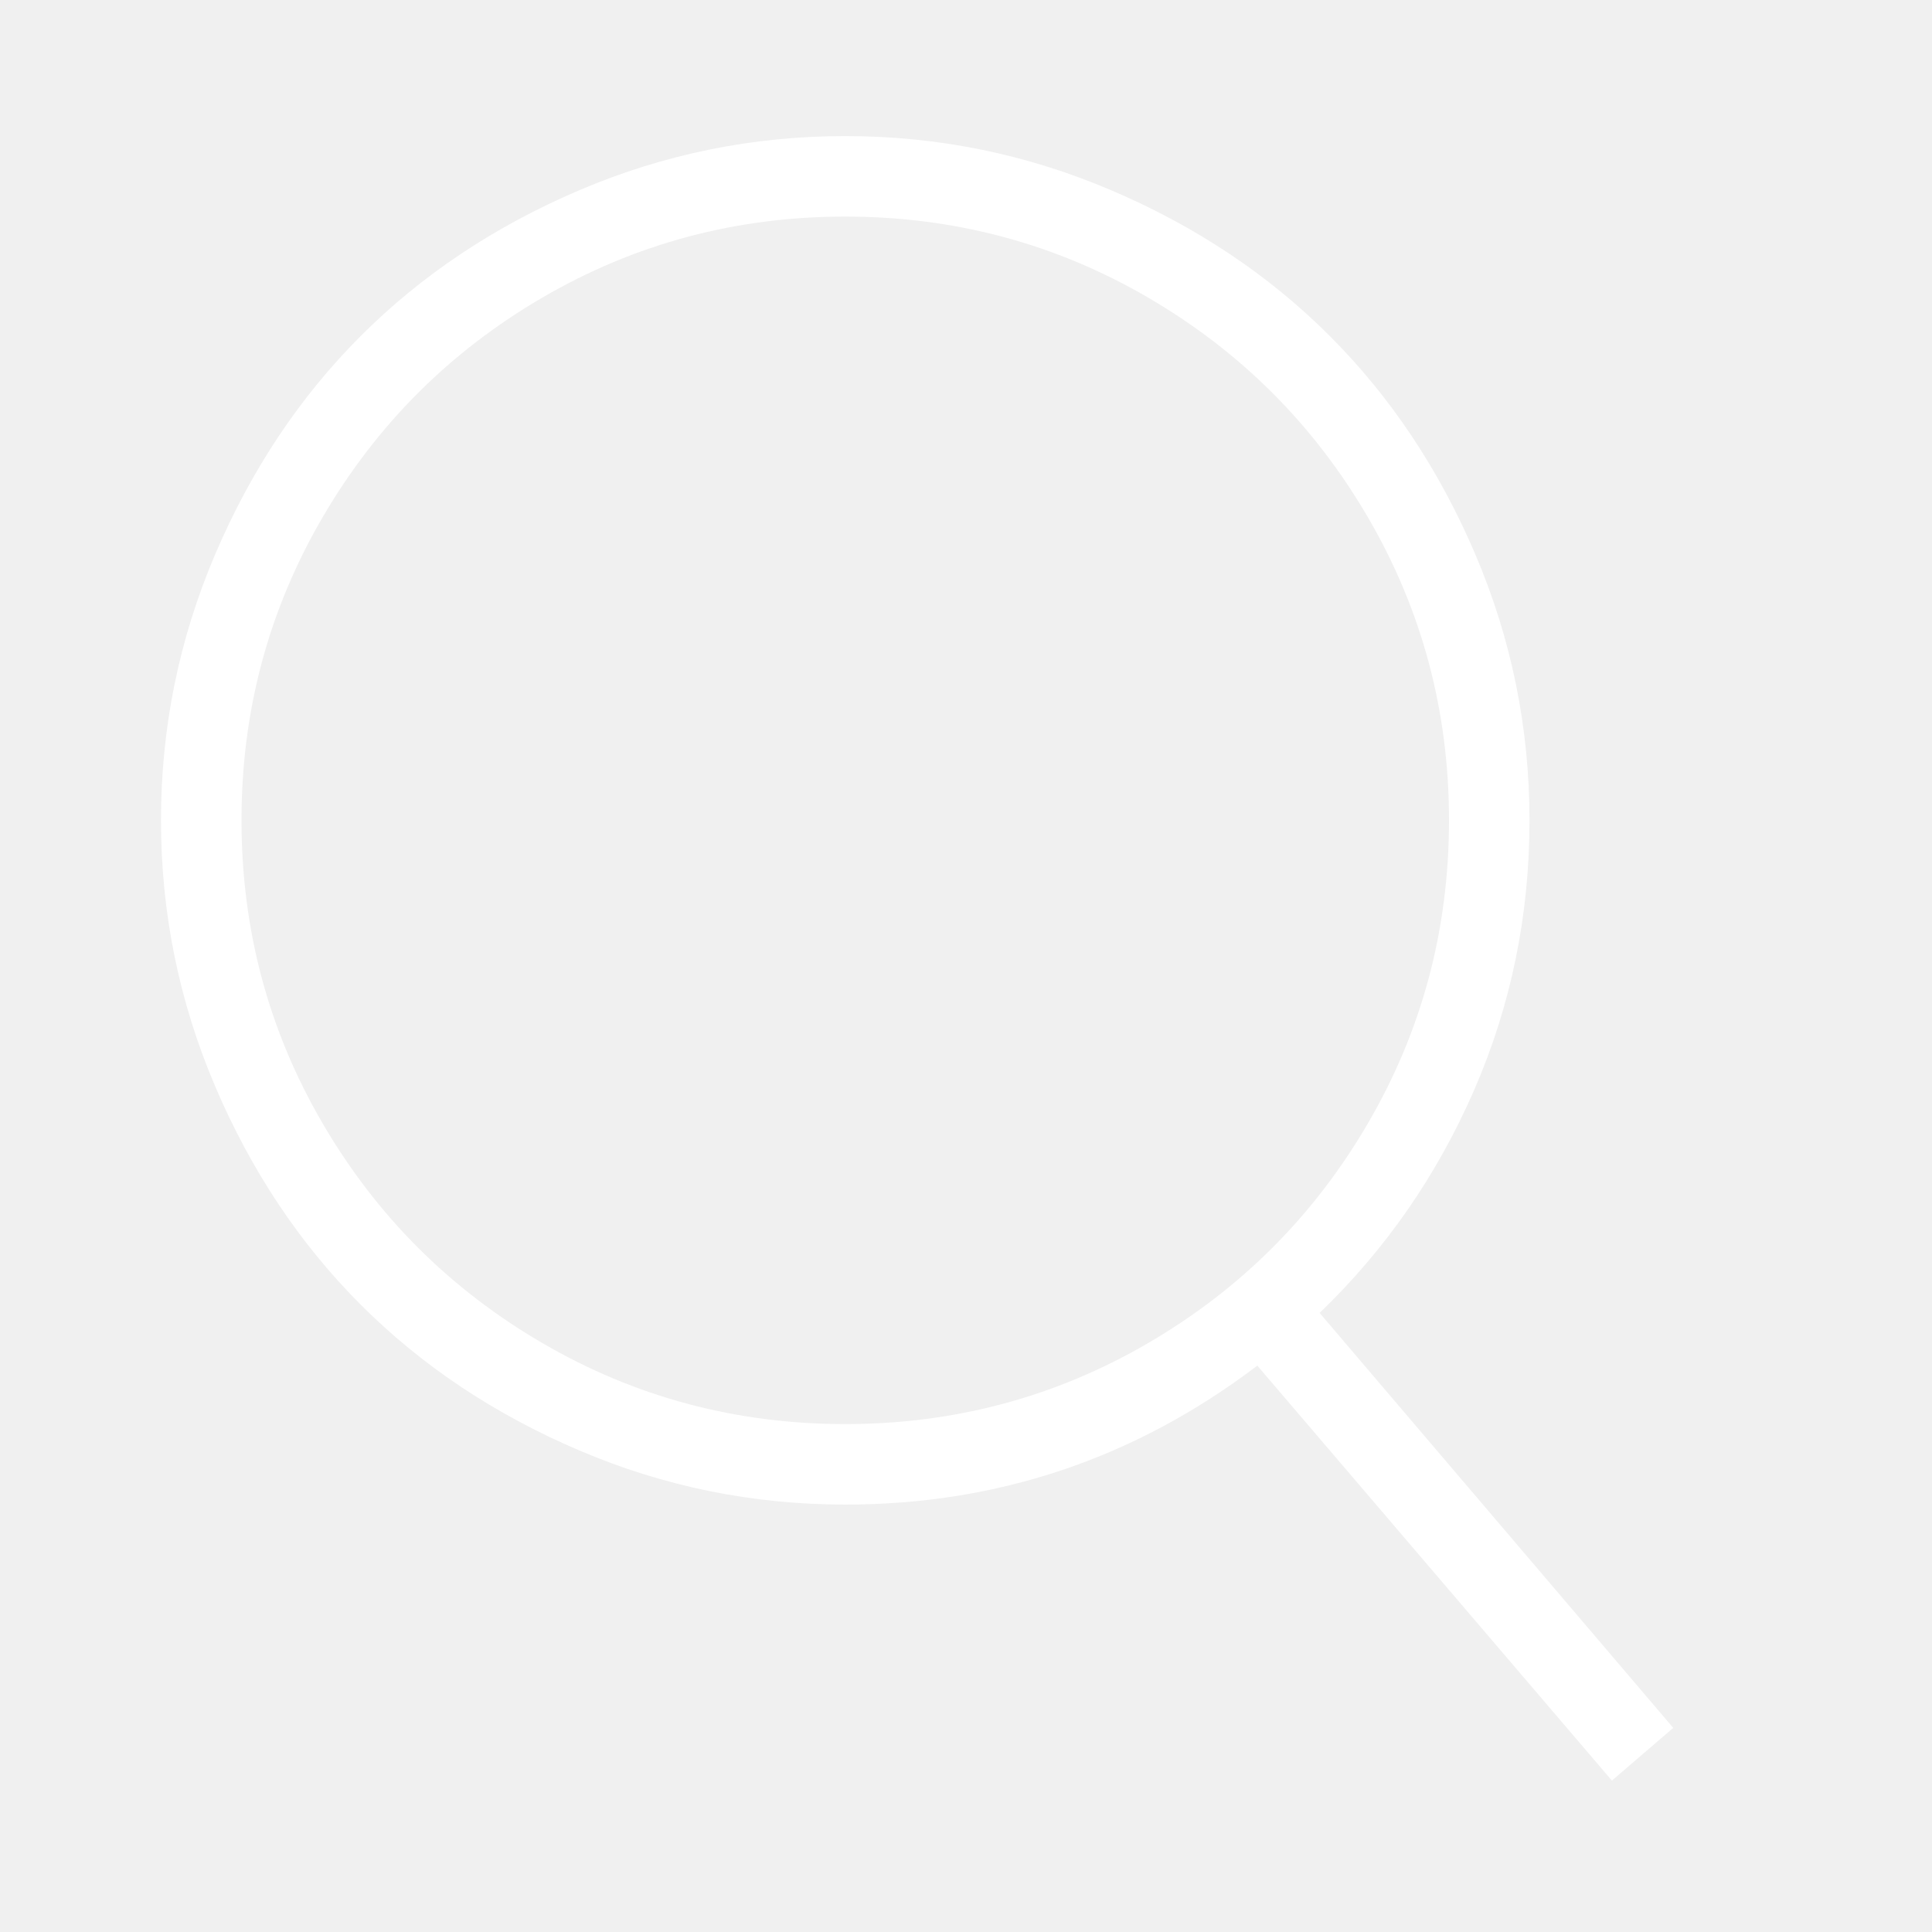
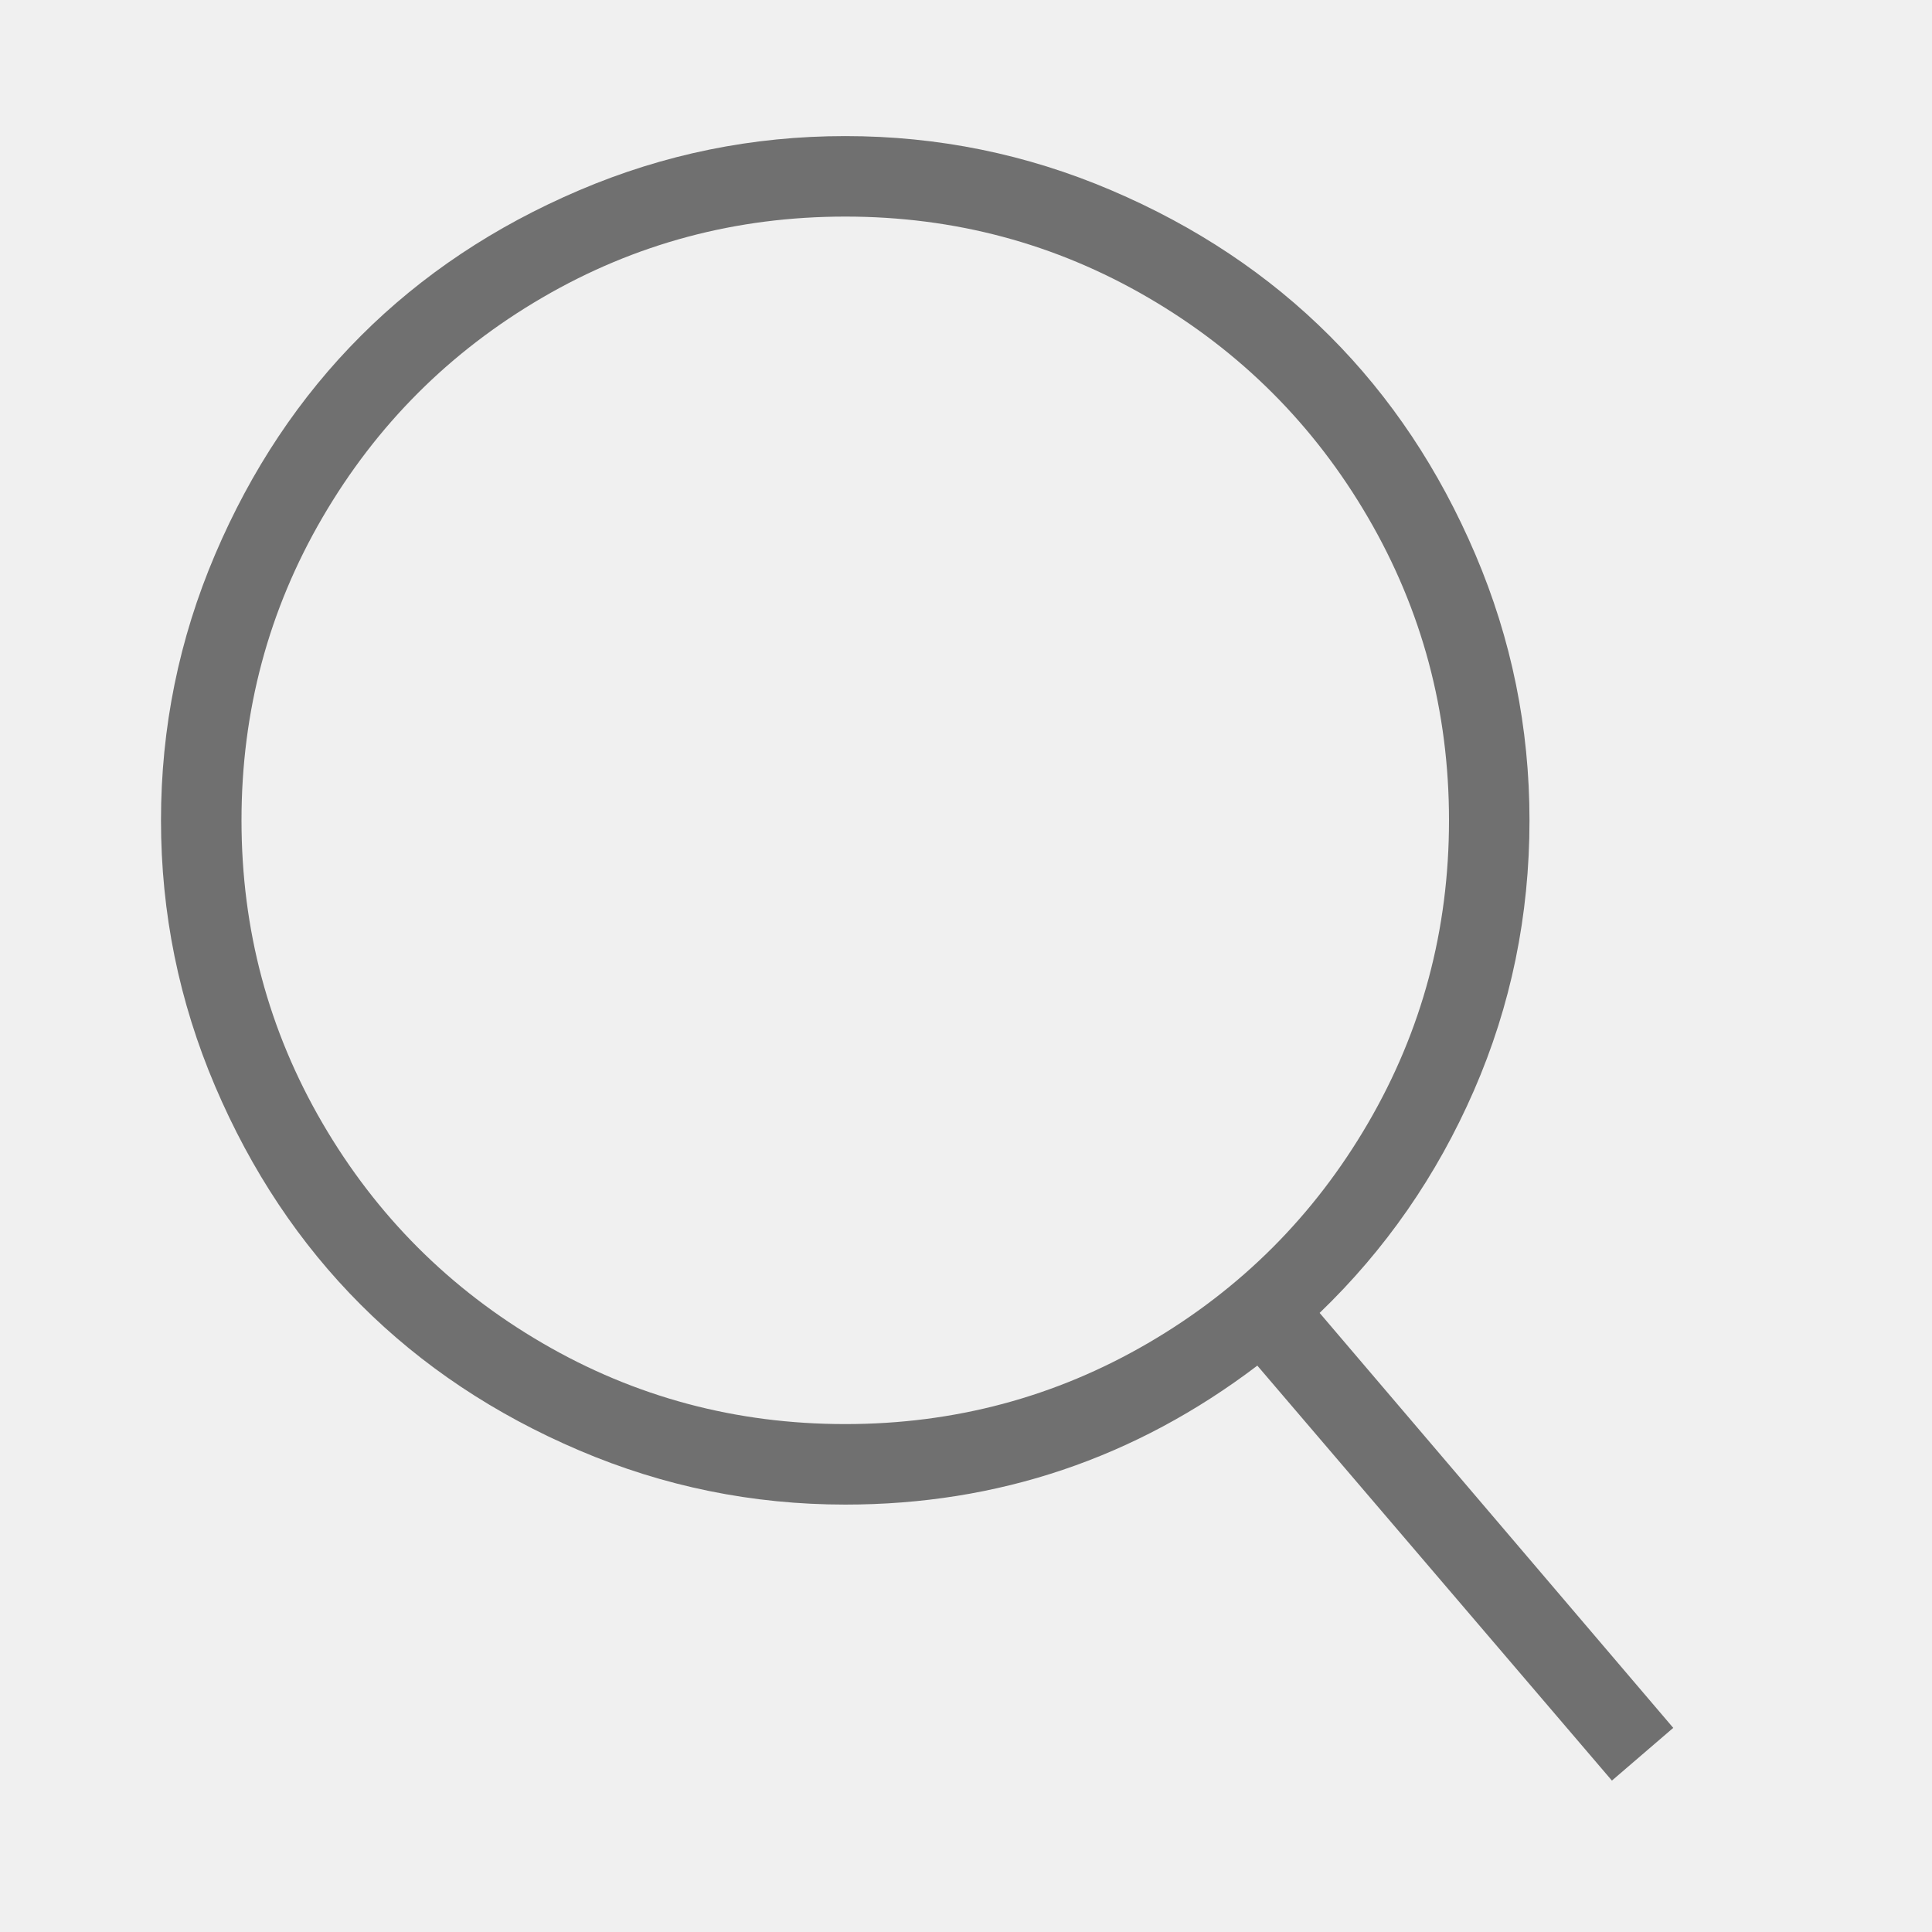
<svg xmlns="http://www.w3.org/2000/svg" viewBox="0 0 512 512">
-   <path d="M349.714 347.937l93.714 109.969-16.254 13.969-93.969-109.969q-48.508 36.825-109.207 36.825-36.826 0-70.476-14.349t-57.905-38.603-38.603-57.905-14.349-70.476 14.349-70.476 38.603-57.905 57.905-38.603 70.476-14.349 70.476 14.349 57.905 38.603 38.603 57.905 14.349 70.476q0 37.841-14.73 71.619t-40.889 58.921zM224 377.397q43.428 0 80.254-21.461t58.286-58.286 21.461-80.254-21.461-80.254-58.286-58.285-80.254-21.46-80.254 21.46-58.285 58.285-21.46 80.254 21.46 80.254 58.285 58.286 80.254 21.461z" fill="#ffffff" fill-rule="evenodd" />
+   <path d="M349.714 347.937l93.714 109.969-16.254 13.969-93.969-109.969q-48.508 36.825-109.207 36.825-36.826 0-70.476-14.349t-57.905-38.603-38.603-57.905-14.349-70.476 14.349-70.476 38.603-57.905 57.905-38.603 70.476-14.349 70.476 14.349 57.905 38.603 38.603 57.905 14.349 70.476q0 37.841-14.73 71.619t-40.889 58.921zM224 377.397q43.428 0 80.254-21.461t58.286-58.286 21.461-80.254-21.461-80.254-58.286-58.285-80.254-21.46-80.254 21.46-58.285 58.285-21.46 80.254 21.46 80.254 58.285 58.286 80.254 21.461z" fill="#707070" fill-rule="evenodd" />
</svg>
